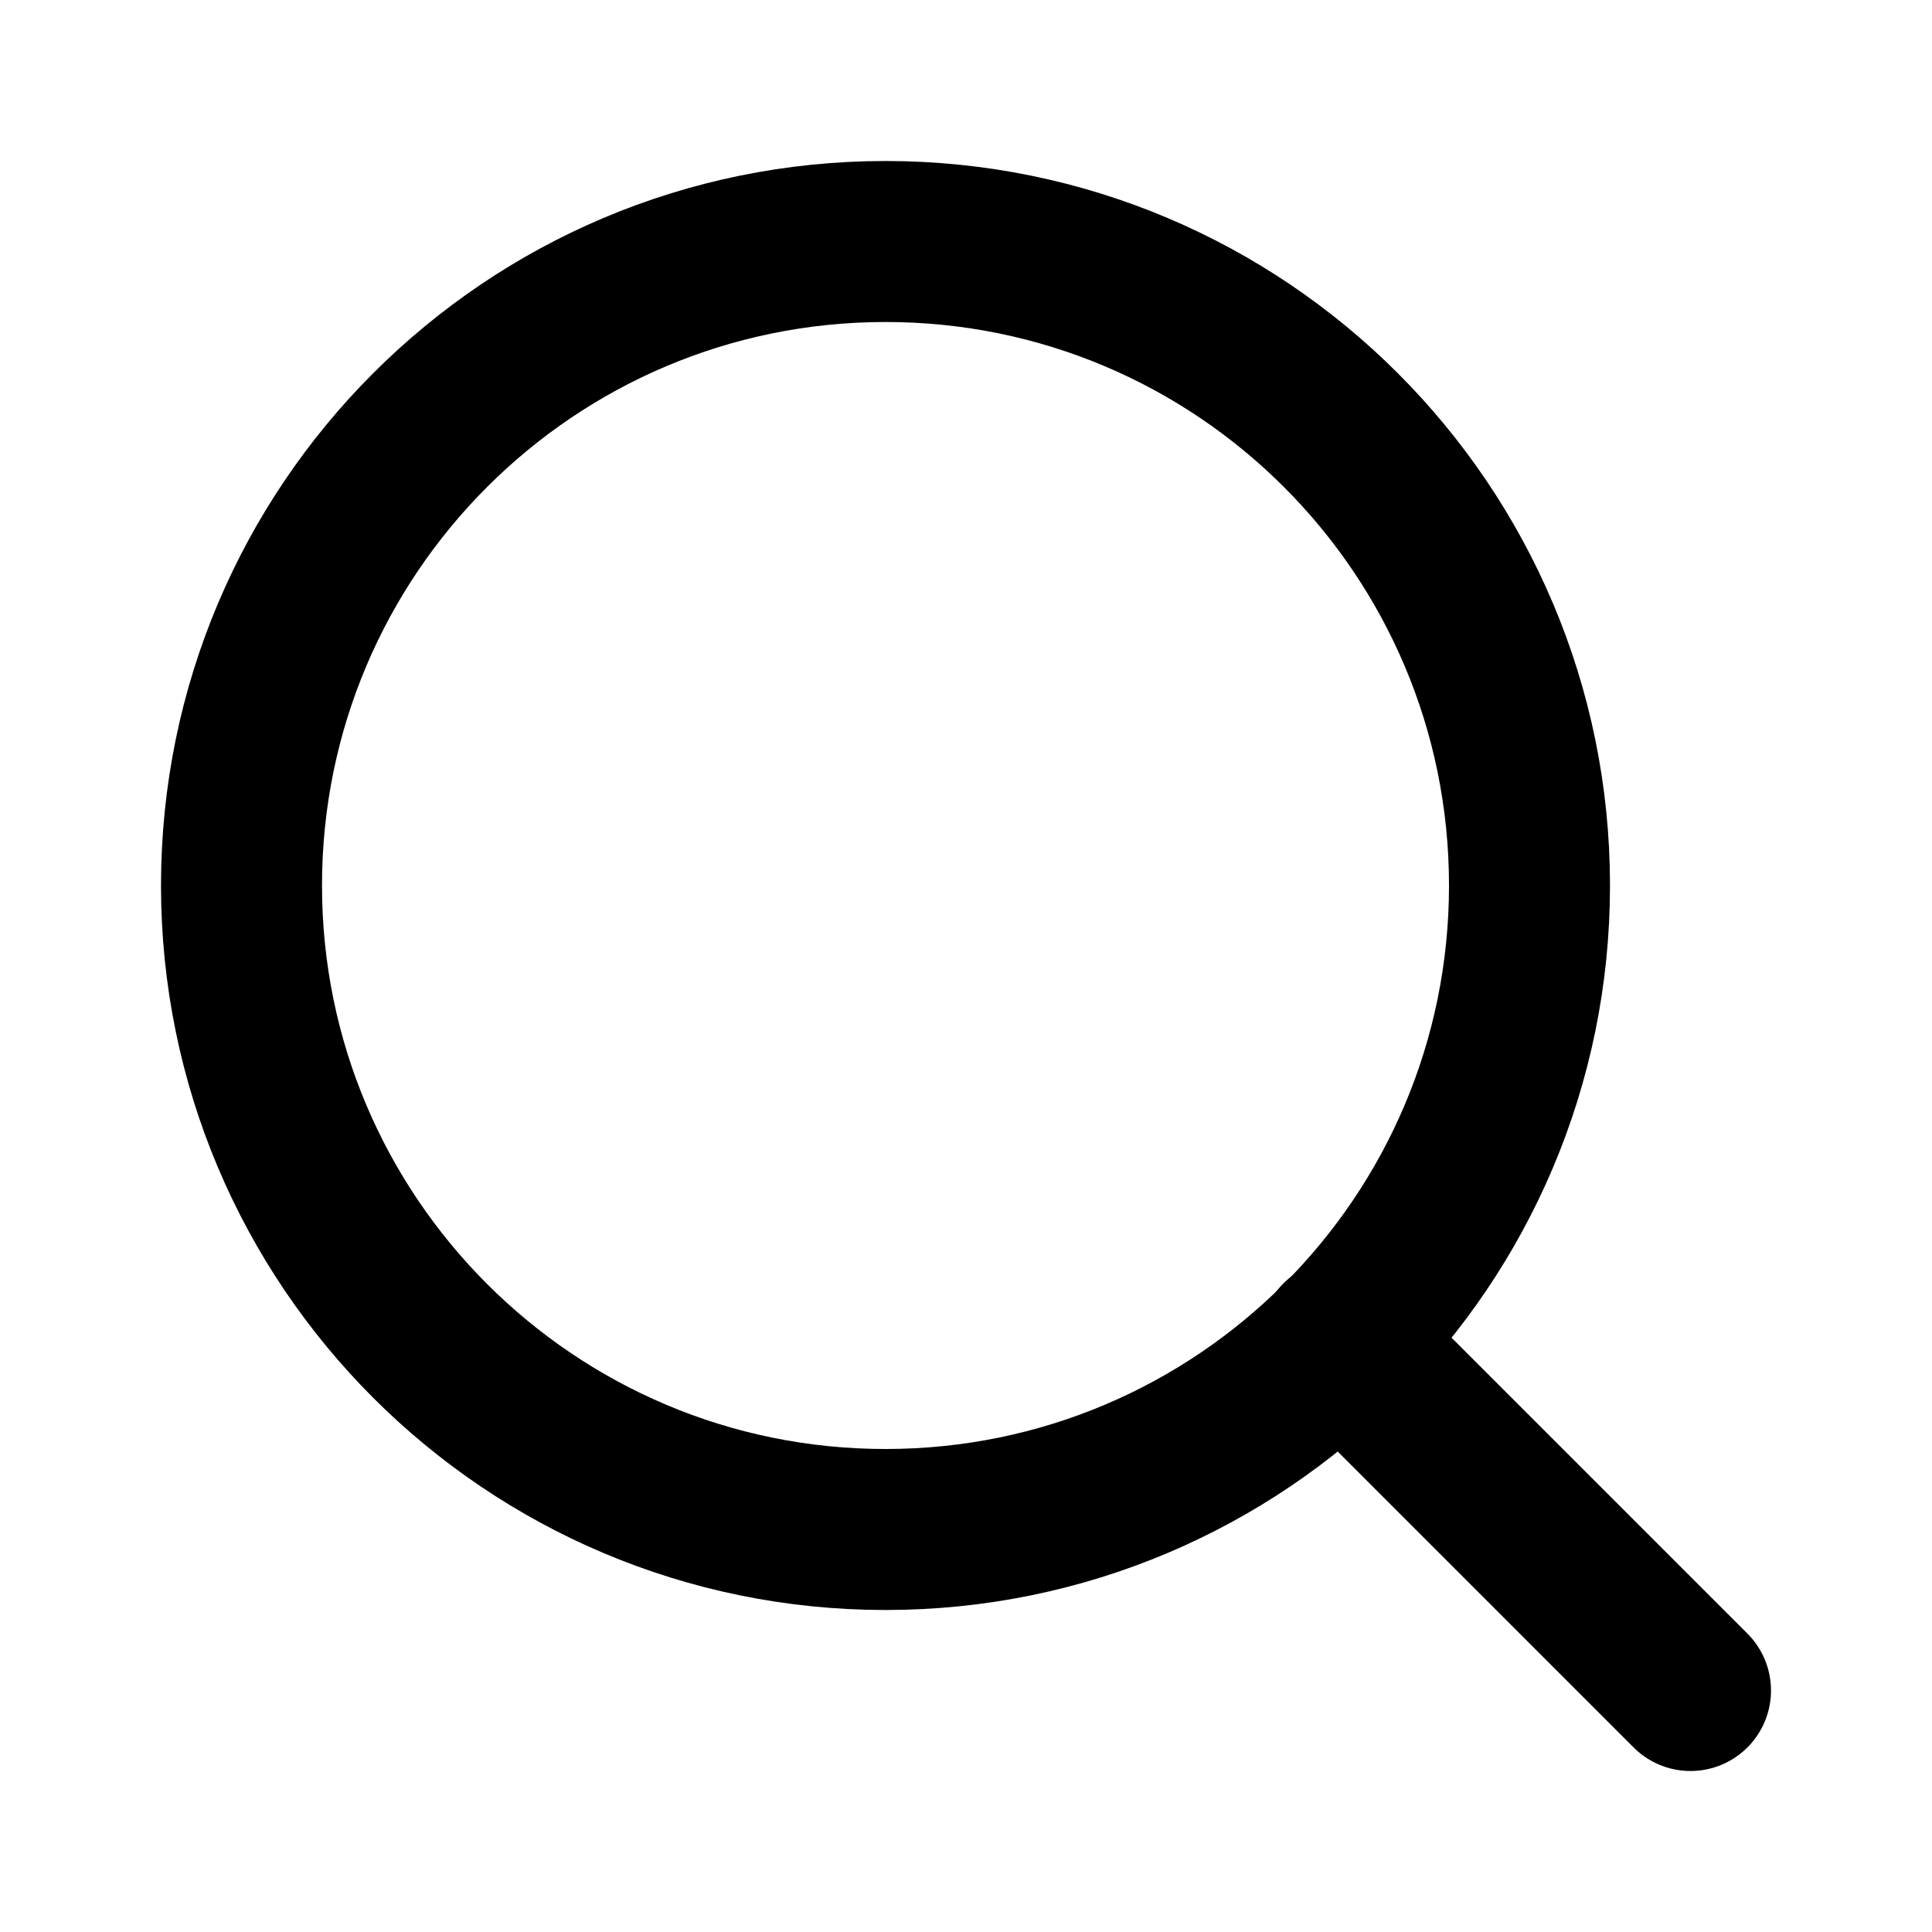
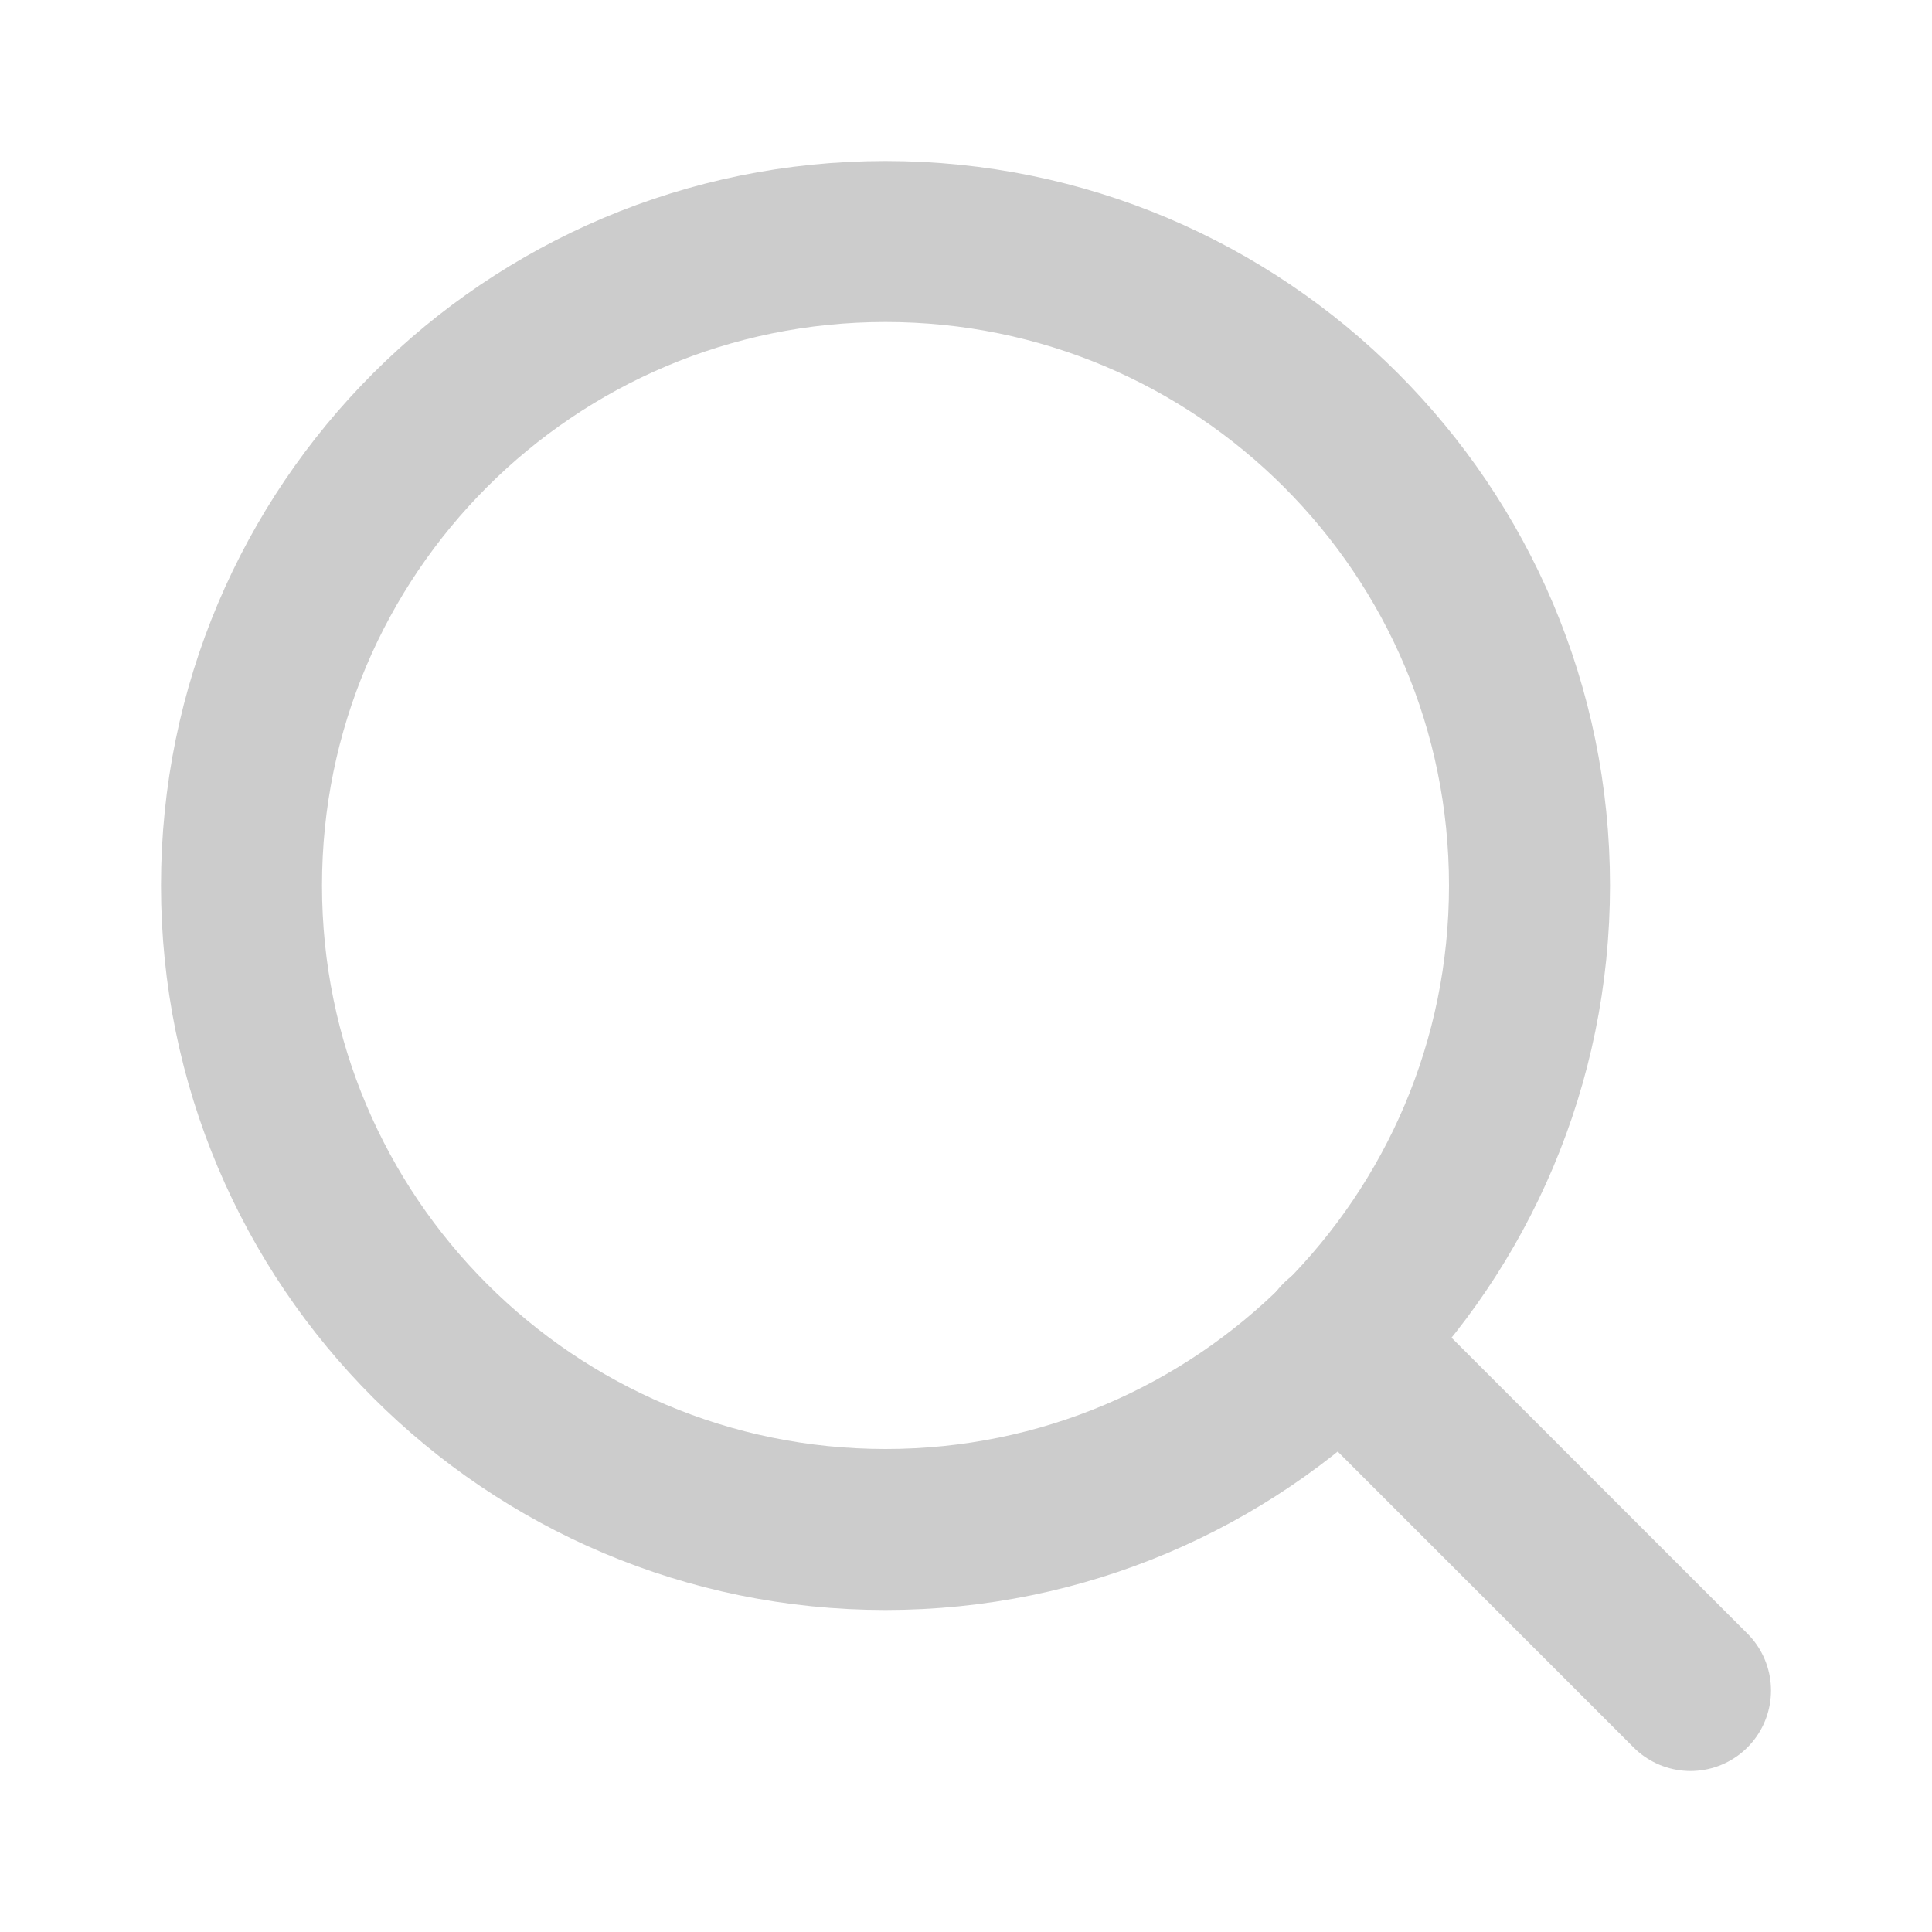
- <svg xmlns="http://www.w3.org/2000/svg" viewBox="0 0 24 24" fill="none" stroke="currentColor" stroke-width="2" stroke-linecap="round" stroke-linejoin="round">
+ <svg xmlns="http://www.w3.org/2000/svg" viewBox="0 0 24 24" fill="none" stroke="#cccccc" stroke-width="2" stroke-linecap="round" stroke-linejoin="round">
  <circle cx="11" cy="11" r="8" />
  <path d="m21 21-4.35-4.35" />
</svg>
